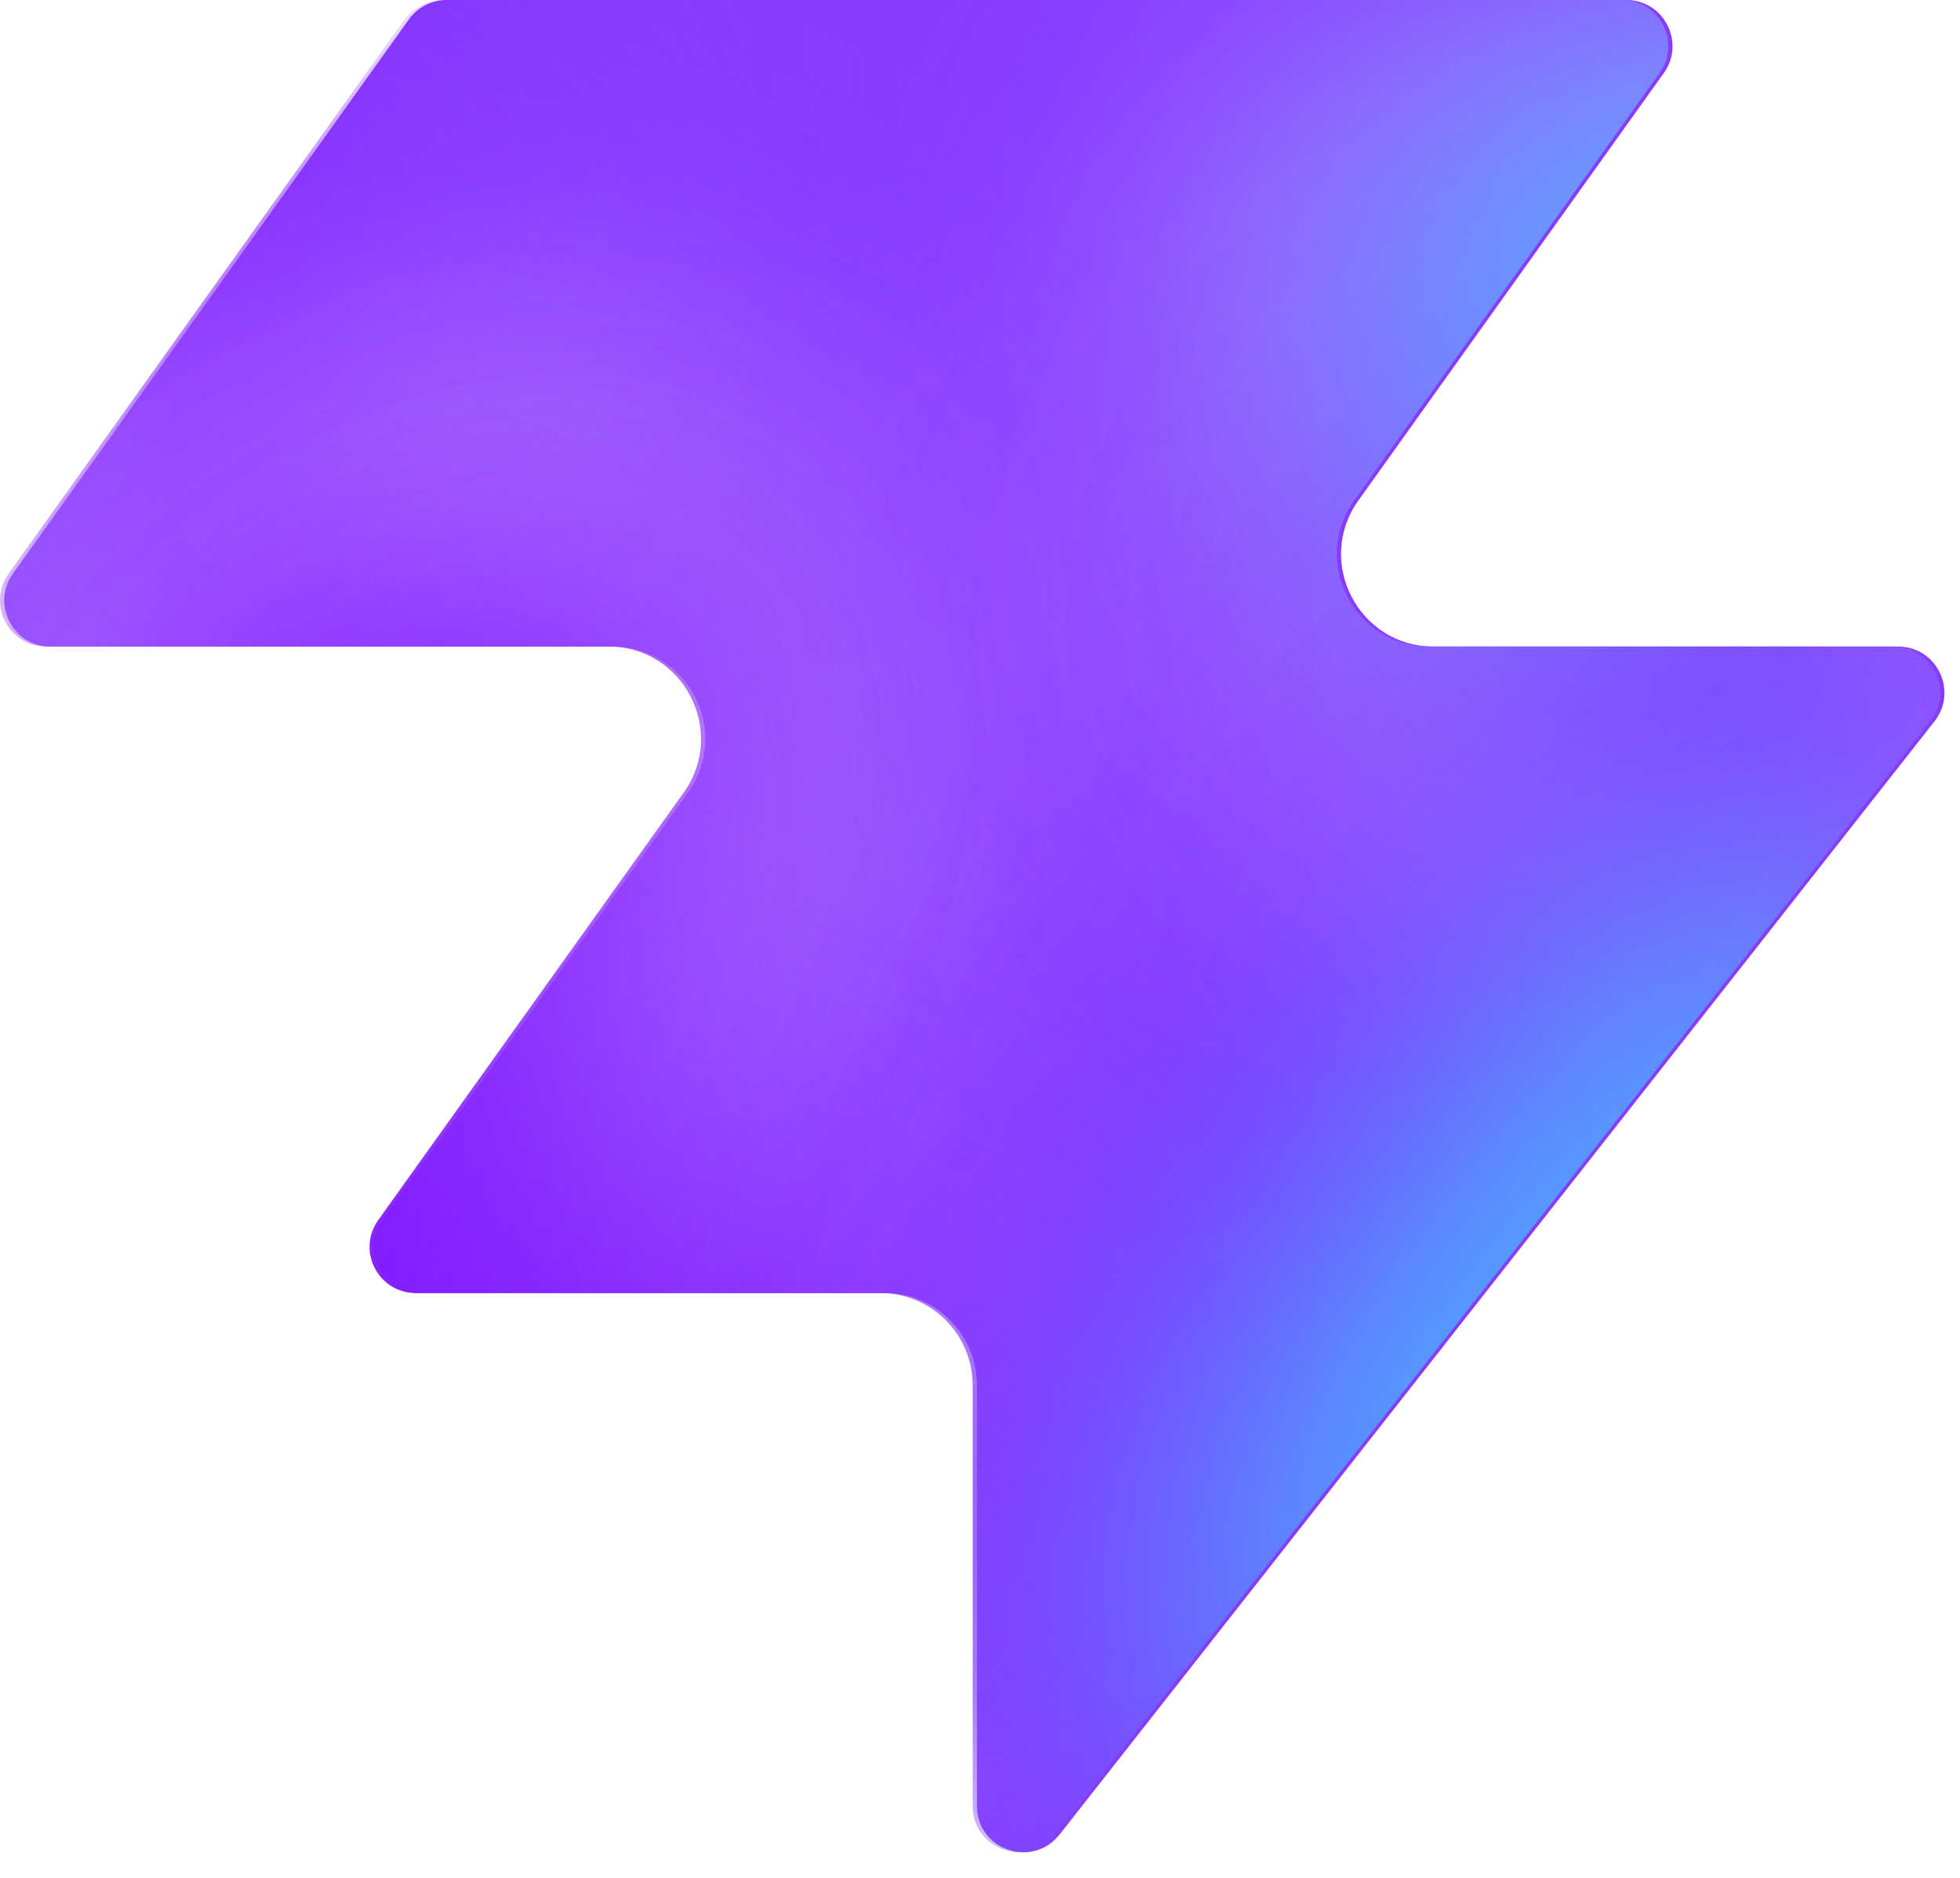
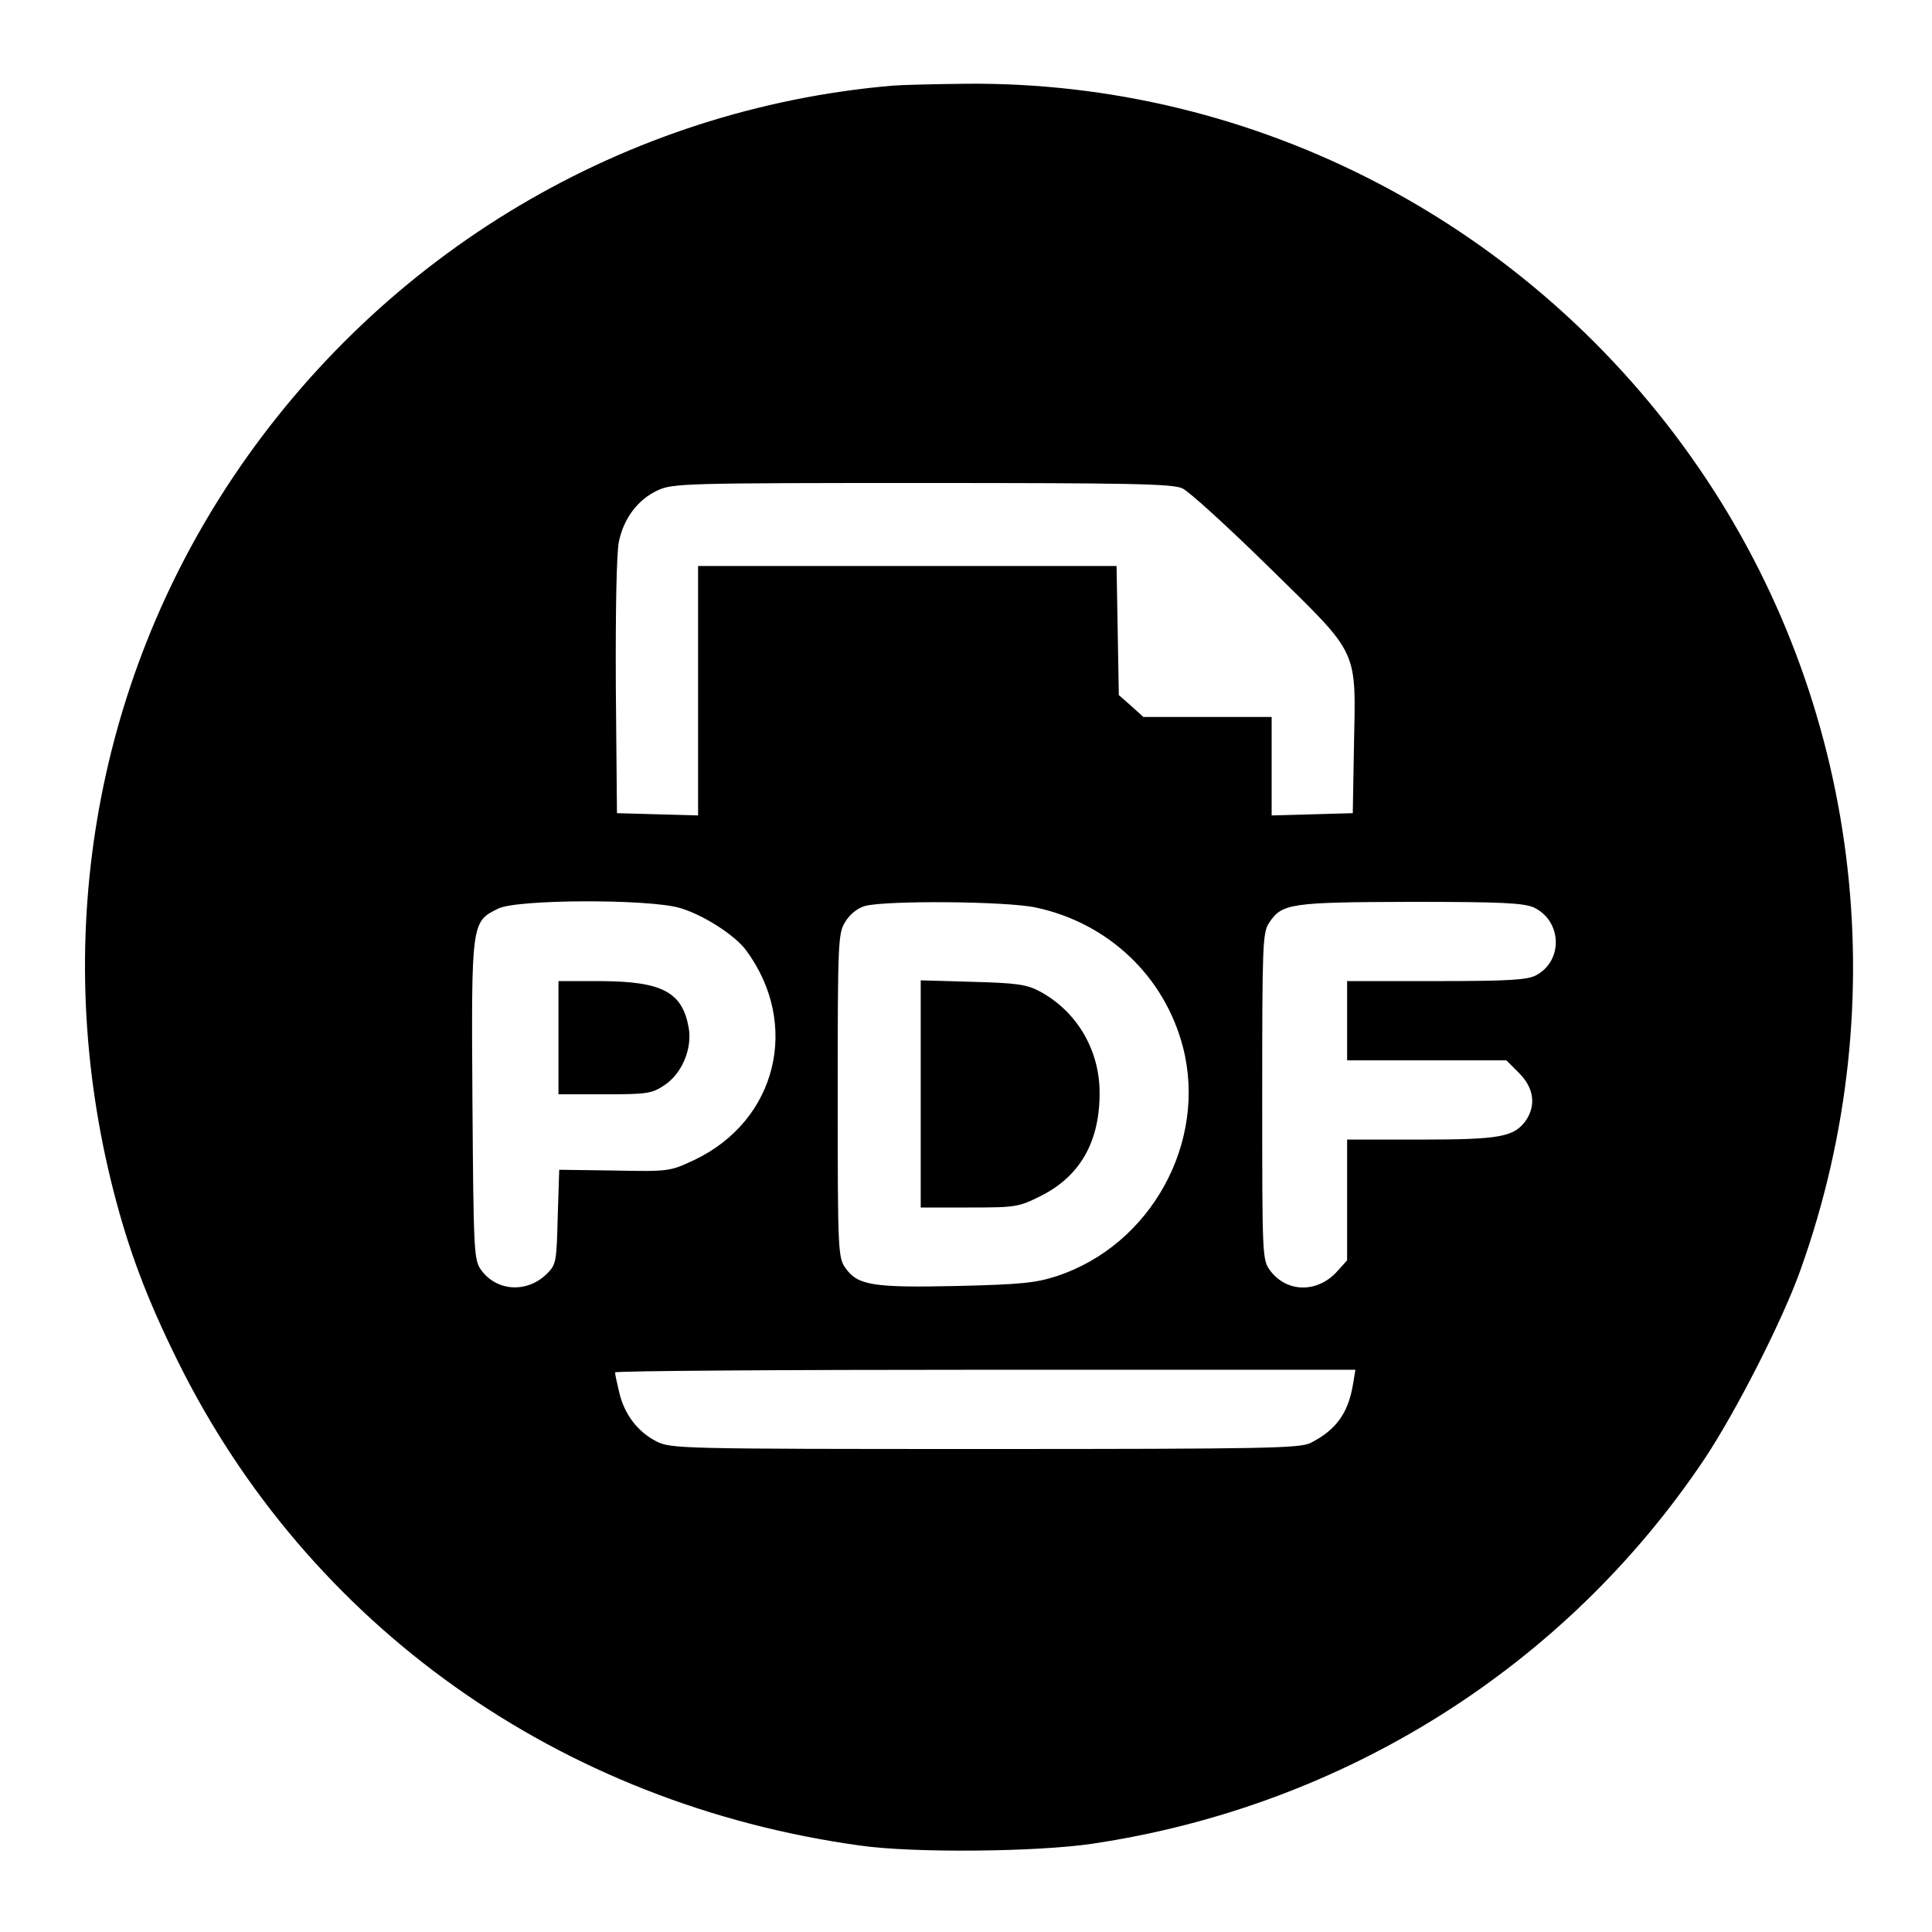
- <svg xmlns="http://www.w3.org/2000/svg" width="48" height="46" fill="none" viewBox="0 0 48 46">
-   <path fill="#863bff" d="M25.946 44.938c-.664.845-2.021.375-2.021-.698V33.937a2.26 2.26 0 0 0-2.262-2.262H10.287c-.92 0-1.456-1.04-.92-1.788l7.48-10.471c1.07-1.497 0-3.578-1.842-3.578H1.237c-.92 0-1.456-1.04-.92-1.788L10.013.474c.214-.297.556-.474.92-.474h28.894c.92 0 1.456 1.04.92 1.788l-7.48 10.471c-1.07 1.498 0 3.579 1.842 3.579h11.377c.943 0 1.473 1.088.89 1.83L25.947 44.94z" style="fill:#863bff;fill:color(display-p3 .525 .23 1);fill-opacity:1" />
-   <mask id="a" width="48" height="46" x="0" y="0" maskUnits="userSpaceOnUse" style="mask-type:alpha">
-     <path fill="#000" d="M25.842 44.938c-.664.844-2.021.375-2.021-.698V33.937a2.26 2.26 0 0 0-2.262-2.262H10.183c-.92 0-1.456-1.04-.92-1.788l7.48-10.471c1.07-1.498 0-3.579-1.842-3.579H1.133c-.92 0-1.456-1.04-.92-1.787L9.91.473c.214-.297.556-.474.92-.474h28.894c.92 0 1.456 1.04.92 1.788l-7.48 10.471c-1.07 1.498 0 3.578 1.842 3.578h11.377c.943 0 1.473 1.088.89 1.832L25.843 44.94z" style="fill:#000;fill-opacity:1" />
-   </mask>
-   <g mask="url(#a)">
-     <g filter="url(#b)">
-       <ellipse cx="5.508" cy="14.704" fill="#ede6ff" rx="5.508" ry="14.704" style="fill:#ede6ff;fill:color(display-p3 .927 .903 1);fill-opacity:1" transform="matrix(.00324 1 1 -.00324 -4.47 31.516)" />
-     </g>
-     <g filter="url(#c)">
-       <ellipse cx="10.399" cy="29.851" fill="#ede6ff" rx="10.399" ry="29.851" style="fill:#ede6ff;fill:color(display-p3 .927 .903 1);fill-opacity:1" transform="matrix(.00324 1 1 -.00324 -39.328 7.883)" />
-     </g>
-     <g filter="url(#d)">
-       <ellipse cx="5.508" cy="30.487" fill="#7e14ff" rx="5.508" ry="30.487" style="fill:#7e14ff;fill:color(display-p3 .492 .077 1);fill-opacity:1" transform="rotate(89.814 -25.913 -14.639)scale(1 -1)" />
-     </g>
-     <g filter="url(#e)">
-       <ellipse cx="5.508" cy="30.599" fill="#7e14ff" rx="5.508" ry="30.599" style="fill:#7e14ff;fill:color(display-p3 .492 .077 1);fill-opacity:1" transform="rotate(89.814 -32.644 -3.334)scale(1 -1)" />
-     </g>
-     <g filter="url(#f)">
-       <ellipse cx="5.508" cy="30.599" fill="#7e14ff" rx="5.508" ry="30.599" style="fill:#7e14ff;fill:color(display-p3 .492 .077 1);fill-opacity:1" transform="matrix(.00324 1 1 -.00324 -34.34 30.47)" />
-     </g>
-     <g filter="url(#g)">
-       <ellipse cx="14.072" cy="22.078" fill="#ede6ff" rx="14.072" ry="22.078" style="fill:#ede6ff;fill:color(display-p3 .927 .903 1);fill-opacity:1" transform="rotate(93.35 24.506 48.493)scale(-1 1)" />
-     </g>
-     <g filter="url(#h)">
-       <ellipse cx="3.47" cy="21.501" fill="#7e14ff" rx="3.47" ry="21.501" style="fill:#7e14ff;fill:color(display-p3 .492 .077 1);fill-opacity:1" transform="rotate(89.009 28.708 47.59)scale(-1 1)" />
-     </g>
-     <g filter="url(#i)">
-       <ellipse cx="3.47" cy="21.501" fill="#7e14ff" rx="3.47" ry="21.501" style="fill:#7e14ff;fill:color(display-p3 .492 .077 1);fill-opacity:1" transform="rotate(89.009 28.708 47.59)scale(-1 1)" />
-     </g>
-     <g filter="url(#j)">
-       <ellipse cx=".387" cy="8.972" fill="#7e14ff" rx="4.407" ry="29.108" style="fill:#7e14ff;fill:color(display-p3 .492 .077 1);fill-opacity:1" transform="rotate(39.51 .387 8.972)" />
-     </g>
-     <g filter="url(#k)">
-       <ellipse cx="47.523" cy="-6.092" fill="#7e14ff" rx="4.407" ry="29.108" style="fill:#7e14ff;fill:color(display-p3 .492 .077 1);fill-opacity:1" transform="rotate(37.892 47.523 -6.092)" />
-     </g>
-     <g filter="url(#l)">
-       <ellipse cx="41.412" cy="6.333" fill="#47bfff" rx="5.971" ry="9.665" style="fill:#47bfff;fill:color(display-p3 .28 .748 1);fill-opacity:1" transform="rotate(37.892 41.412 6.333)" />
-     </g>
-     <g filter="url(#m)">
-       <ellipse cx="-1.879" cy="38.332" fill="#7e14ff" rx="4.407" ry="29.108" style="fill:#7e14ff;fill:color(display-p3 .492 .077 1);fill-opacity:1" transform="rotate(37.892 -1.88 38.332)" />
-     </g>
-     <g filter="url(#n)">
-       <ellipse cx="-1.879" cy="38.332" fill="#7e14ff" rx="4.407" ry="29.108" style="fill:#7e14ff;fill:color(display-p3 .492 .077 1);fill-opacity:1" transform="rotate(37.892 -1.88 38.332)" />
-     </g>
-     <g filter="url(#o)">
-       <ellipse cx="35.651" cy="29.907" fill="#7e14ff" rx="4.407" ry="29.108" style="fill:#7e14ff;fill:color(display-p3 .492 .077 1);fill-opacity:1" transform="rotate(37.892 35.651 29.907)" />
-     </g>
-     <g filter="url(#p)">
-       <ellipse cx="38.418" cy="32.4" fill="#47bfff" rx="5.971" ry="15.297" style="fill:#47bfff;fill:color(display-p3 .28 .748 1);fill-opacity:1" transform="rotate(37.892 38.418 32.4)" />
-     </g>
+ <svg xmlns="http://www.w3.org/2000/svg" version="1.0" width="512pt" height="512pt" viewBox="0 0 512 512" preserveAspectRatio="xMidYMid meet">
+   <g transform="translate(0,512) scale(0.1,-0.1)" fill="#000000" stroke="none">
+     <path d="M2365 4893 c-707 -61 -1348 -442 -1747 -1037 -371 -554 -485 -1237 -317 -1893 40 -156 88 -284 169 -448 347 -703 1013 -1176 1810 -1286 140 -20 468 -17 615 5 666 99 1254 469 1623 1021 83 125 207 368 254 501 255 714 155 1505 -270 2124 -442 644 -1173 1027 -1947 1018 -82 -1 -168 -3 -190 -5z m768 -1067 c18 -8 123 -104 234 -213 239 -235 226 -208 221 -478 l-3 -170 -107 -3 -108 -3 0 131 0 130 -170 0 -170 0 -32 29 -33 29 -3 171 -3 171 -555 0 -554 0 0 -330 0 -331 -107 3 -108 3 -3 335 c-1 207 2 354 8 384 13 63 51 113 104 137 39 18 78 19 699 19 549 0 663 -2 690 -14z m-1332 -1112 c62 -18 145 -71 176 -112 145 -196 82 -452 -137 -556 -64 -30 -66 -31 -212 -28 l-146 2 -4 -125 c-3 -118 -4 -126 -28 -150 -52 -52 -132 -48 -174 8 -20 28 -21 40 -24 450 -3 473 -3 474 68 509 49 25 398 26 481 2z m944 1 c192 -41 341 -182 390 -370 65 -252 -85 -525 -335 -607 -55 -18 -96 -22 -264 -26 -223 -5 -263 2 -295 47 -20 28 -21 42 -21 458 0 407 1 430 20 460 12 20 32 36 52 42 55 15 373 13 453 -4z m1320 0 c75 -36 78 -142 5 -180 -23 -12 -74 -15 -265 -15 l-235 0 0 -105 0 -105 211 0 211 0 34 -34 c39 -39 45 -85 18 -125 -31 -44 -69 -51 -279 -51 l-195 0 0 -160 0 -160 -27 -30 c-52 -57 -133 -56 -177 3 -21 28 -21 38 -21 461 0 401 1 434 18 460 34 52 56 55 375 56 245 0 299 -3 327 -15z m-480 -1267 c-13 -74 -45 -118 -112 -152 -29 -14 -117 -16 -863 -16 -810 0 -832 1 -870 20 -50 25 -86 73 -99 130 -6 25 -11 48 -11 53 0 4 441 7 981 7 l981 0 -7 -42z" />
+     <path d="M1480 2370 l0 -150 123 0 c114 0 125 2 159 25 46 31 73 97 63 152 -17 94 -70 122 -232 123 l-113 0 0 -150z" />
+     <path d="M2440 2221 l0 -301 128 0 c124 0 131 1 191 31 105 53 157 146 155 279 -2 111 -62 211 -159 263 -34 18 -61 22 -177 25 l-138 4 0 -301z" />
  </g>
-   <defs>
-     <filter id="b" width="60.045" height="41.654" x="-19.77" y="16.149" color-interpolation-filters="sRGB" filterUnits="userSpaceOnUse">
-       <feFlood flood-opacity="0" result="BackgroundImageFix" />
-       <feBlend in="SourceGraphic" in2="BackgroundImageFix" result="shape" />
-       <feGaussianBlur result="effect1_foregroundBlur_2002_17158" stdDeviation="7.659" />
-     </filter>
-     <filter id="c" width="90.34" height="51.437" x="-54.613" y="-7.533" color-interpolation-filters="sRGB" filterUnits="userSpaceOnUse">
-       <feFlood flood-opacity="0" result="BackgroundImageFix" />
-       <feBlend in="SourceGraphic" in2="BackgroundImageFix" result="shape" />
-       <feGaussianBlur result="effect1_foregroundBlur_2002_17158" stdDeviation="7.659" />
-     </filter>
-     <filter id="d" width="79.355" height="29.4" x="-49.64" y="2.03" color-interpolation-filters="sRGB" filterUnits="userSpaceOnUse">
-       <feFlood flood-opacity="0" result="BackgroundImageFix" />
-       <feBlend in="SourceGraphic" in2="BackgroundImageFix" result="shape" />
-       <feGaussianBlur result="effect1_foregroundBlur_2002_17158" stdDeviation="4.596" />
-     </filter>
-     <filter id="e" width="79.579" height="29.4" x="-45.045" y="20.029" color-interpolation-filters="sRGB" filterUnits="userSpaceOnUse">
-       <feFlood flood-opacity="0" result="BackgroundImageFix" />
-       <feBlend in="SourceGraphic" in2="BackgroundImageFix" result="shape" />
-       <feGaussianBlur result="effect1_foregroundBlur_2002_17158" stdDeviation="4.596" />
-     </filter>
-     <filter id="f" width="79.579" height="29.4" x="-43.513" y="21.178" color-interpolation-filters="sRGB" filterUnits="userSpaceOnUse">
-       <feFlood flood-opacity="0" result="BackgroundImageFix" />
-       <feBlend in="SourceGraphic" in2="BackgroundImageFix" result="shape" />
-       <feGaussianBlur result="effect1_foregroundBlur_2002_17158" stdDeviation="4.596" />
-     </filter>
-     <filter id="g" width="74.749" height="58.852" x="15.756" y="-17.901" color-interpolation-filters="sRGB" filterUnits="userSpaceOnUse">
-       <feFlood flood-opacity="0" result="BackgroundImageFix" />
-       <feBlend in="SourceGraphic" in2="BackgroundImageFix" result="shape" />
-       <feGaussianBlur result="effect1_foregroundBlur_2002_17158" stdDeviation="7.659" />
-     </filter>
-     <filter id="h" width="61.377" height="25.362" x="23.548" y="2.284" color-interpolation-filters="sRGB" filterUnits="userSpaceOnUse">
-       <feFlood flood-opacity="0" result="BackgroundImageFix" />
-       <feBlend in="SourceGraphic" in2="BackgroundImageFix" result="shape" />
-       <feGaussianBlur result="effect1_foregroundBlur_2002_17158" stdDeviation="4.596" />
-     </filter>
-     <filter id="i" width="61.377" height="25.362" x="23.548" y="2.284" color-interpolation-filters="sRGB" filterUnits="userSpaceOnUse">
-       <feFlood flood-opacity="0" result="BackgroundImageFix" />
-       <feBlend in="SourceGraphic" in2="BackgroundImageFix" result="shape" />
-       <feGaussianBlur result="effect1_foregroundBlur_2002_17158" stdDeviation="4.596" />
-     </filter>
-     <filter id="j" width="56.045" height="63.649" x="-27.636" y="-22.853" color-interpolation-filters="sRGB" filterUnits="userSpaceOnUse">
-       <feFlood flood-opacity="0" result="BackgroundImageFix" />
-       <feBlend in="SourceGraphic" in2="BackgroundImageFix" result="shape" />
-       <feGaussianBlur result="effect1_foregroundBlur_2002_17158" stdDeviation="4.596" />
-     </filter>
-     <filter id="k" width="54.814" height="64.646" x="20.116" y="-38.415" color-interpolation-filters="sRGB" filterUnits="userSpaceOnUse">
-       <feFlood flood-opacity="0" result="BackgroundImageFix" />
-       <feBlend in="SourceGraphic" in2="BackgroundImageFix" result="shape" />
-       <feGaussianBlur result="effect1_foregroundBlur_2002_17158" stdDeviation="4.596" />
-     </filter>
-     <filter id="l" width="33.541" height="35.313" x="24.641" y="-11.323" color-interpolation-filters="sRGB" filterUnits="userSpaceOnUse">
-       <feFlood flood-opacity="0" result="BackgroundImageFix" />
-       <feBlend in="SourceGraphic" in2="BackgroundImageFix" result="shape" />
-       <feGaussianBlur result="effect1_foregroundBlur_2002_17158" stdDeviation="4.596" />
-     </filter>
-     <filter id="m" width="54.814" height="64.646" x="-29.286" y="6.009" color-interpolation-filters="sRGB" filterUnits="userSpaceOnUse">
-       <feFlood flood-opacity="0" result="BackgroundImageFix" />
-       <feBlend in="SourceGraphic" in2="BackgroundImageFix" result="shape" />
-       <feGaussianBlur result="effect1_foregroundBlur_2002_17158" stdDeviation="4.596" />
-     </filter>
-     <filter id="n" width="54.814" height="64.646" x="-29.286" y="6.009" color-interpolation-filters="sRGB" filterUnits="userSpaceOnUse">
-       <feFlood flood-opacity="0" result="BackgroundImageFix" />
-       <feBlend in="SourceGraphic" in2="BackgroundImageFix" result="shape" />
-       <feGaussianBlur result="effect1_foregroundBlur_2002_17158" stdDeviation="4.596" />
-     </filter>
-     <filter id="o" width="54.814" height="64.646" x="8.244" y="-2.416" color-interpolation-filters="sRGB" filterUnits="userSpaceOnUse">
-       <feFlood flood-opacity="0" result="BackgroundImageFix" />
-       <feBlend in="SourceGraphic" in2="BackgroundImageFix" result="shape" />
-       <feGaussianBlur result="effect1_foregroundBlur_2002_17158" stdDeviation="4.596" />
-     </filter>
-     <filter id="p" width="39.409" height="43.623" x="18.713" y="10.588" color-interpolation-filters="sRGB" filterUnits="userSpaceOnUse">
-       <feFlood flood-opacity="0" result="BackgroundImageFix" />
-       <feBlend in="SourceGraphic" in2="BackgroundImageFix" result="shape" />
-       <feGaussianBlur result="effect1_foregroundBlur_2002_17158" stdDeviation="4.596" />
-     </filter>
-   </defs>
</svg>
